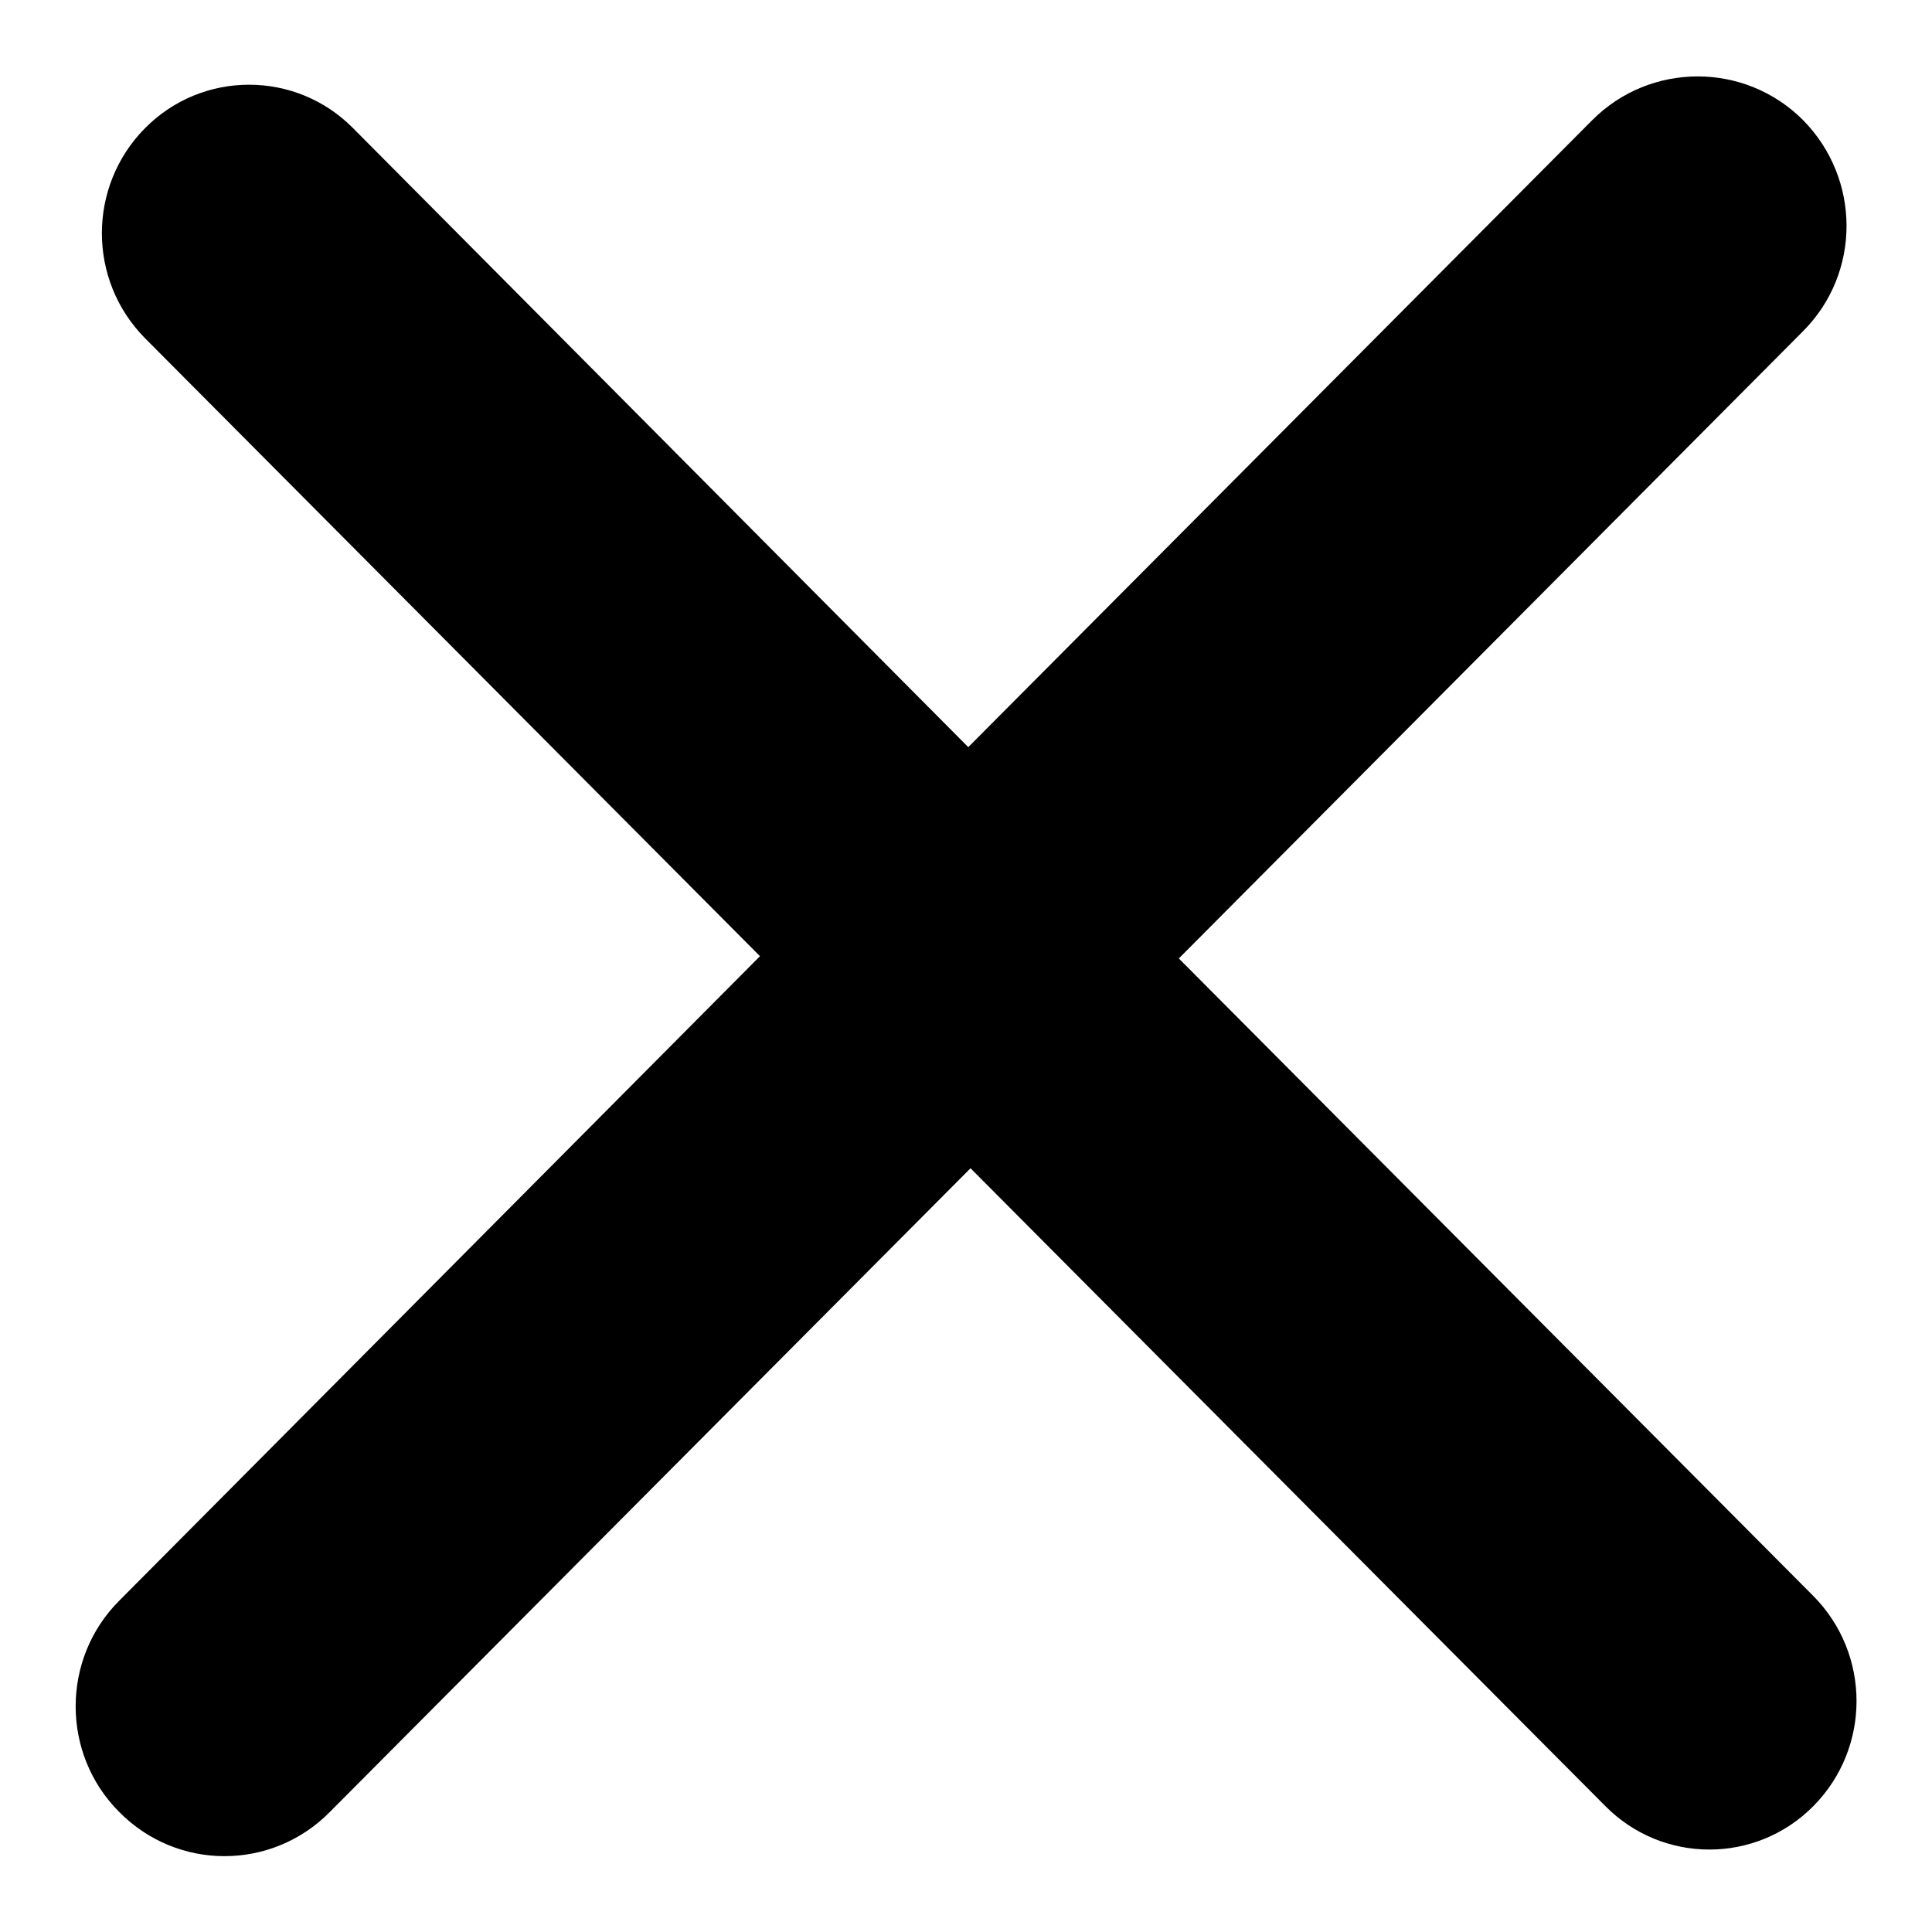
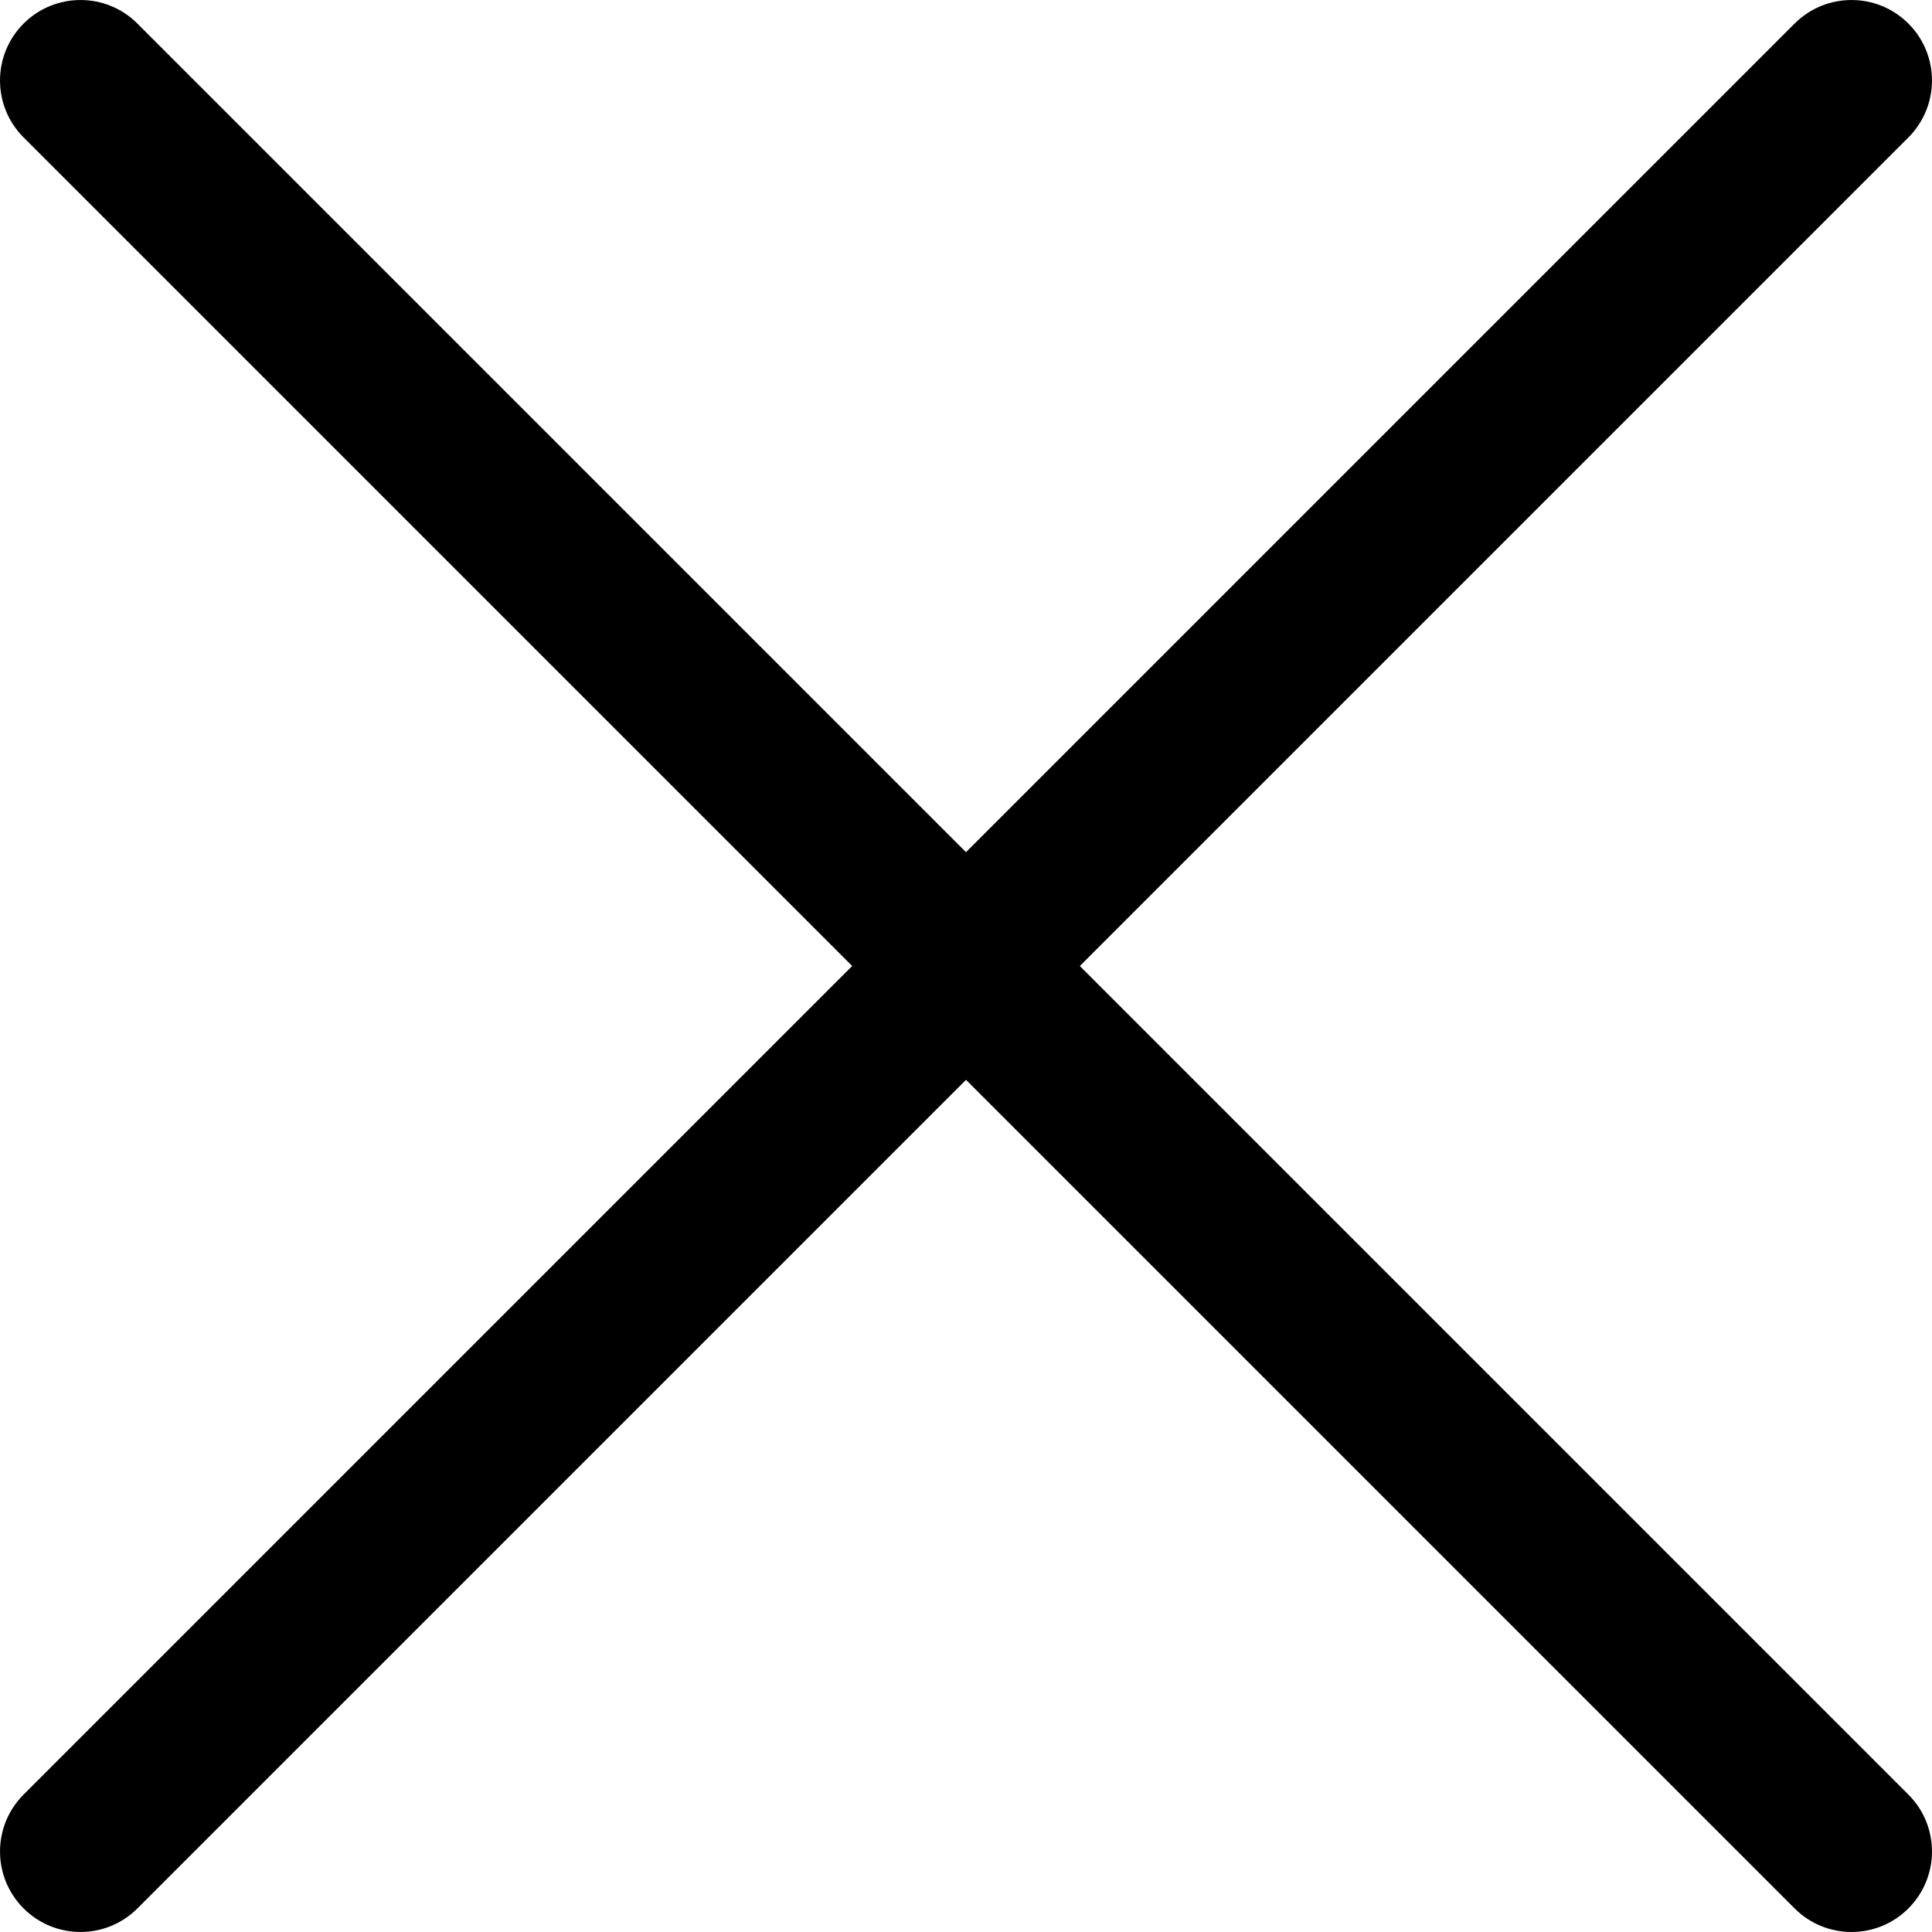
- <svg xmlns="http://www.w3.org/2000/svg" version="1.1" x="0px" y="0px" viewBox="0 0 256 256" enable-background="new 0 0 256 256" xml:space="preserve">
-   <g>
-     <g>
-       <path fill="#000000" d="M156.2,127l84.1,84.5c7.6,7.7,7.6,20.1,0,27.8c-7.6,7.7-20,7.7-27.6,0l-84.1-84.5l-84.9,85.3c-7.7,7.8-20.2,7.8-27.9,0c-7.7-7.7-7.7-20.3,0-28l84.9-85.4L19.2,44.8c-7.6-7.7-7.6-20.1,0-27.8c7.6-7.7,20-7.7,27.6,0L128.3,99L211,15.9c7.7-7.7,20.2-7.7,27.9,0c7.7,7.8,7.7,20.3,0,28L156.2,127z" />
-     </g>
-   </g>
+ <svg xmlns="http://www.w3.org/2000/svg" id="Outline" viewBox="0 0 24 24" width="512" height="512">
+   <path d="M23.707.293h0a1,1,0,0,0-1.414,0L12,10.586,1.707.293a1,1,0,0,0-1.414,0h0a1,1,0,0,0,0,1.414L10.586,12,.293,22.293a1,1,0,0,0,0,1.414h0a1,1,0,0,0,1.414,0L12,13.414,22.293,23.707a1,1,0,0,0,1.414,0h0a1,1,0,0,0,0-1.414L13.414,12,23.707,1.707A1,1,0,0,0,23.707.293Z" />
</svg>
